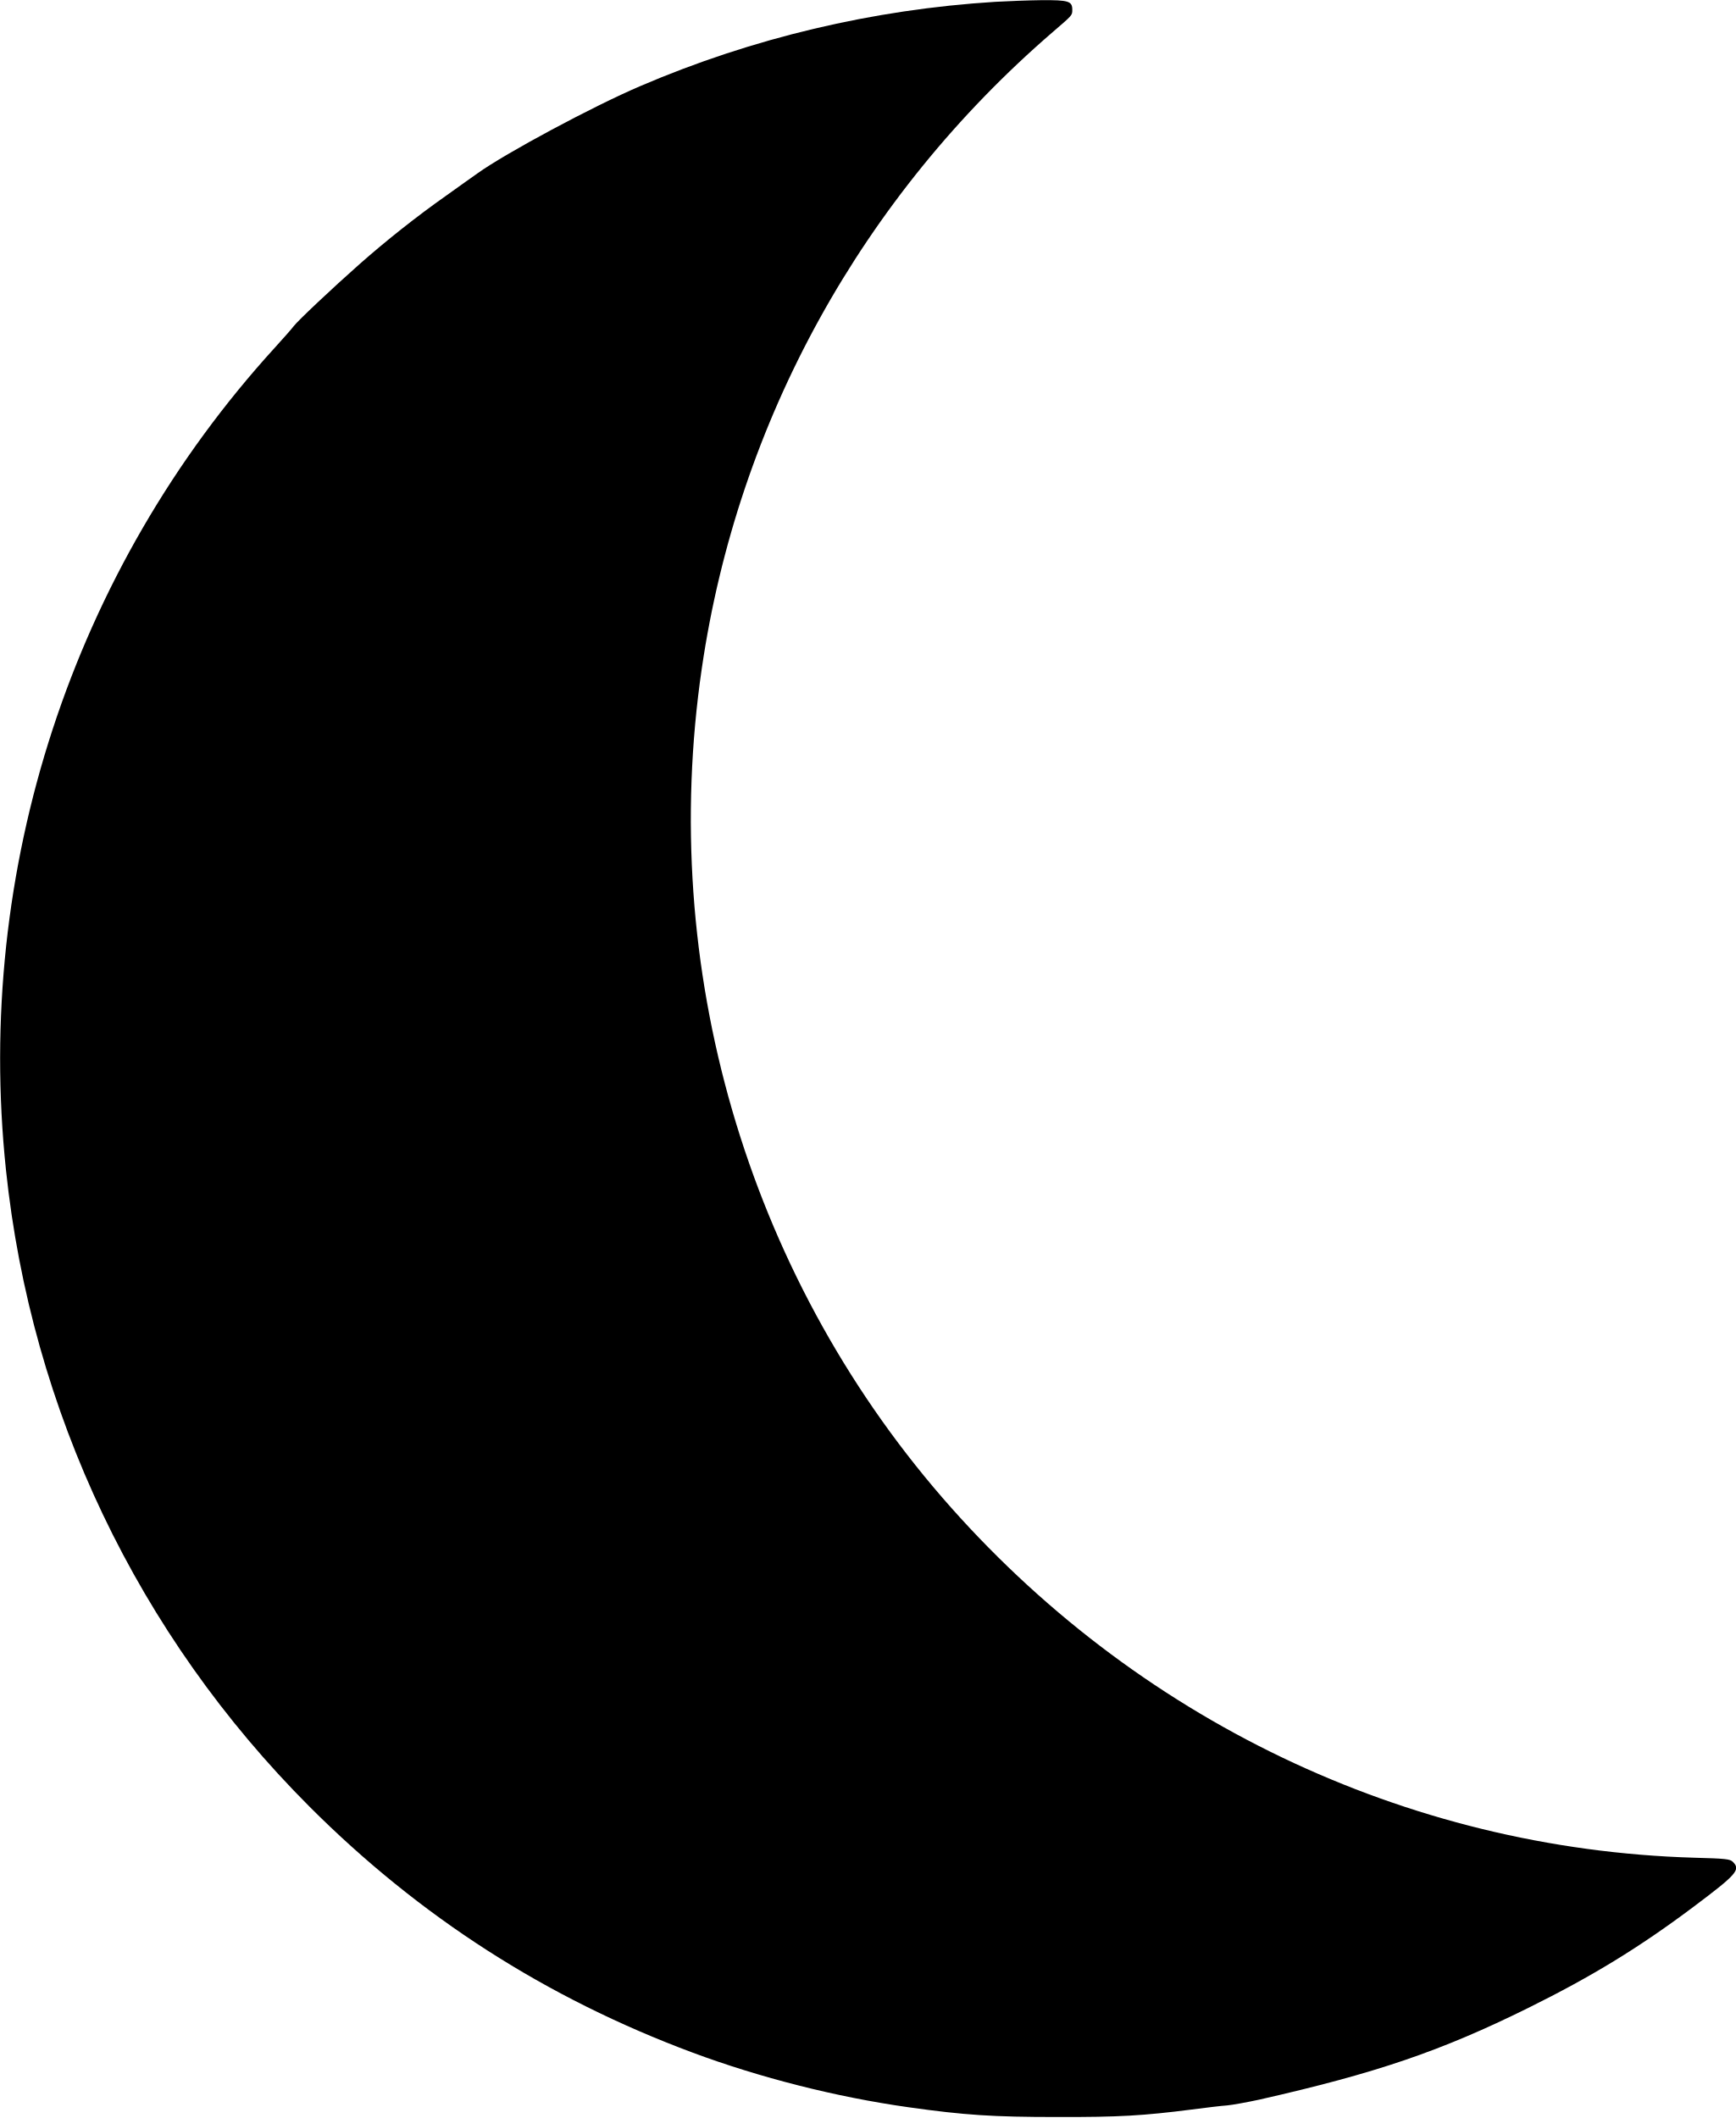
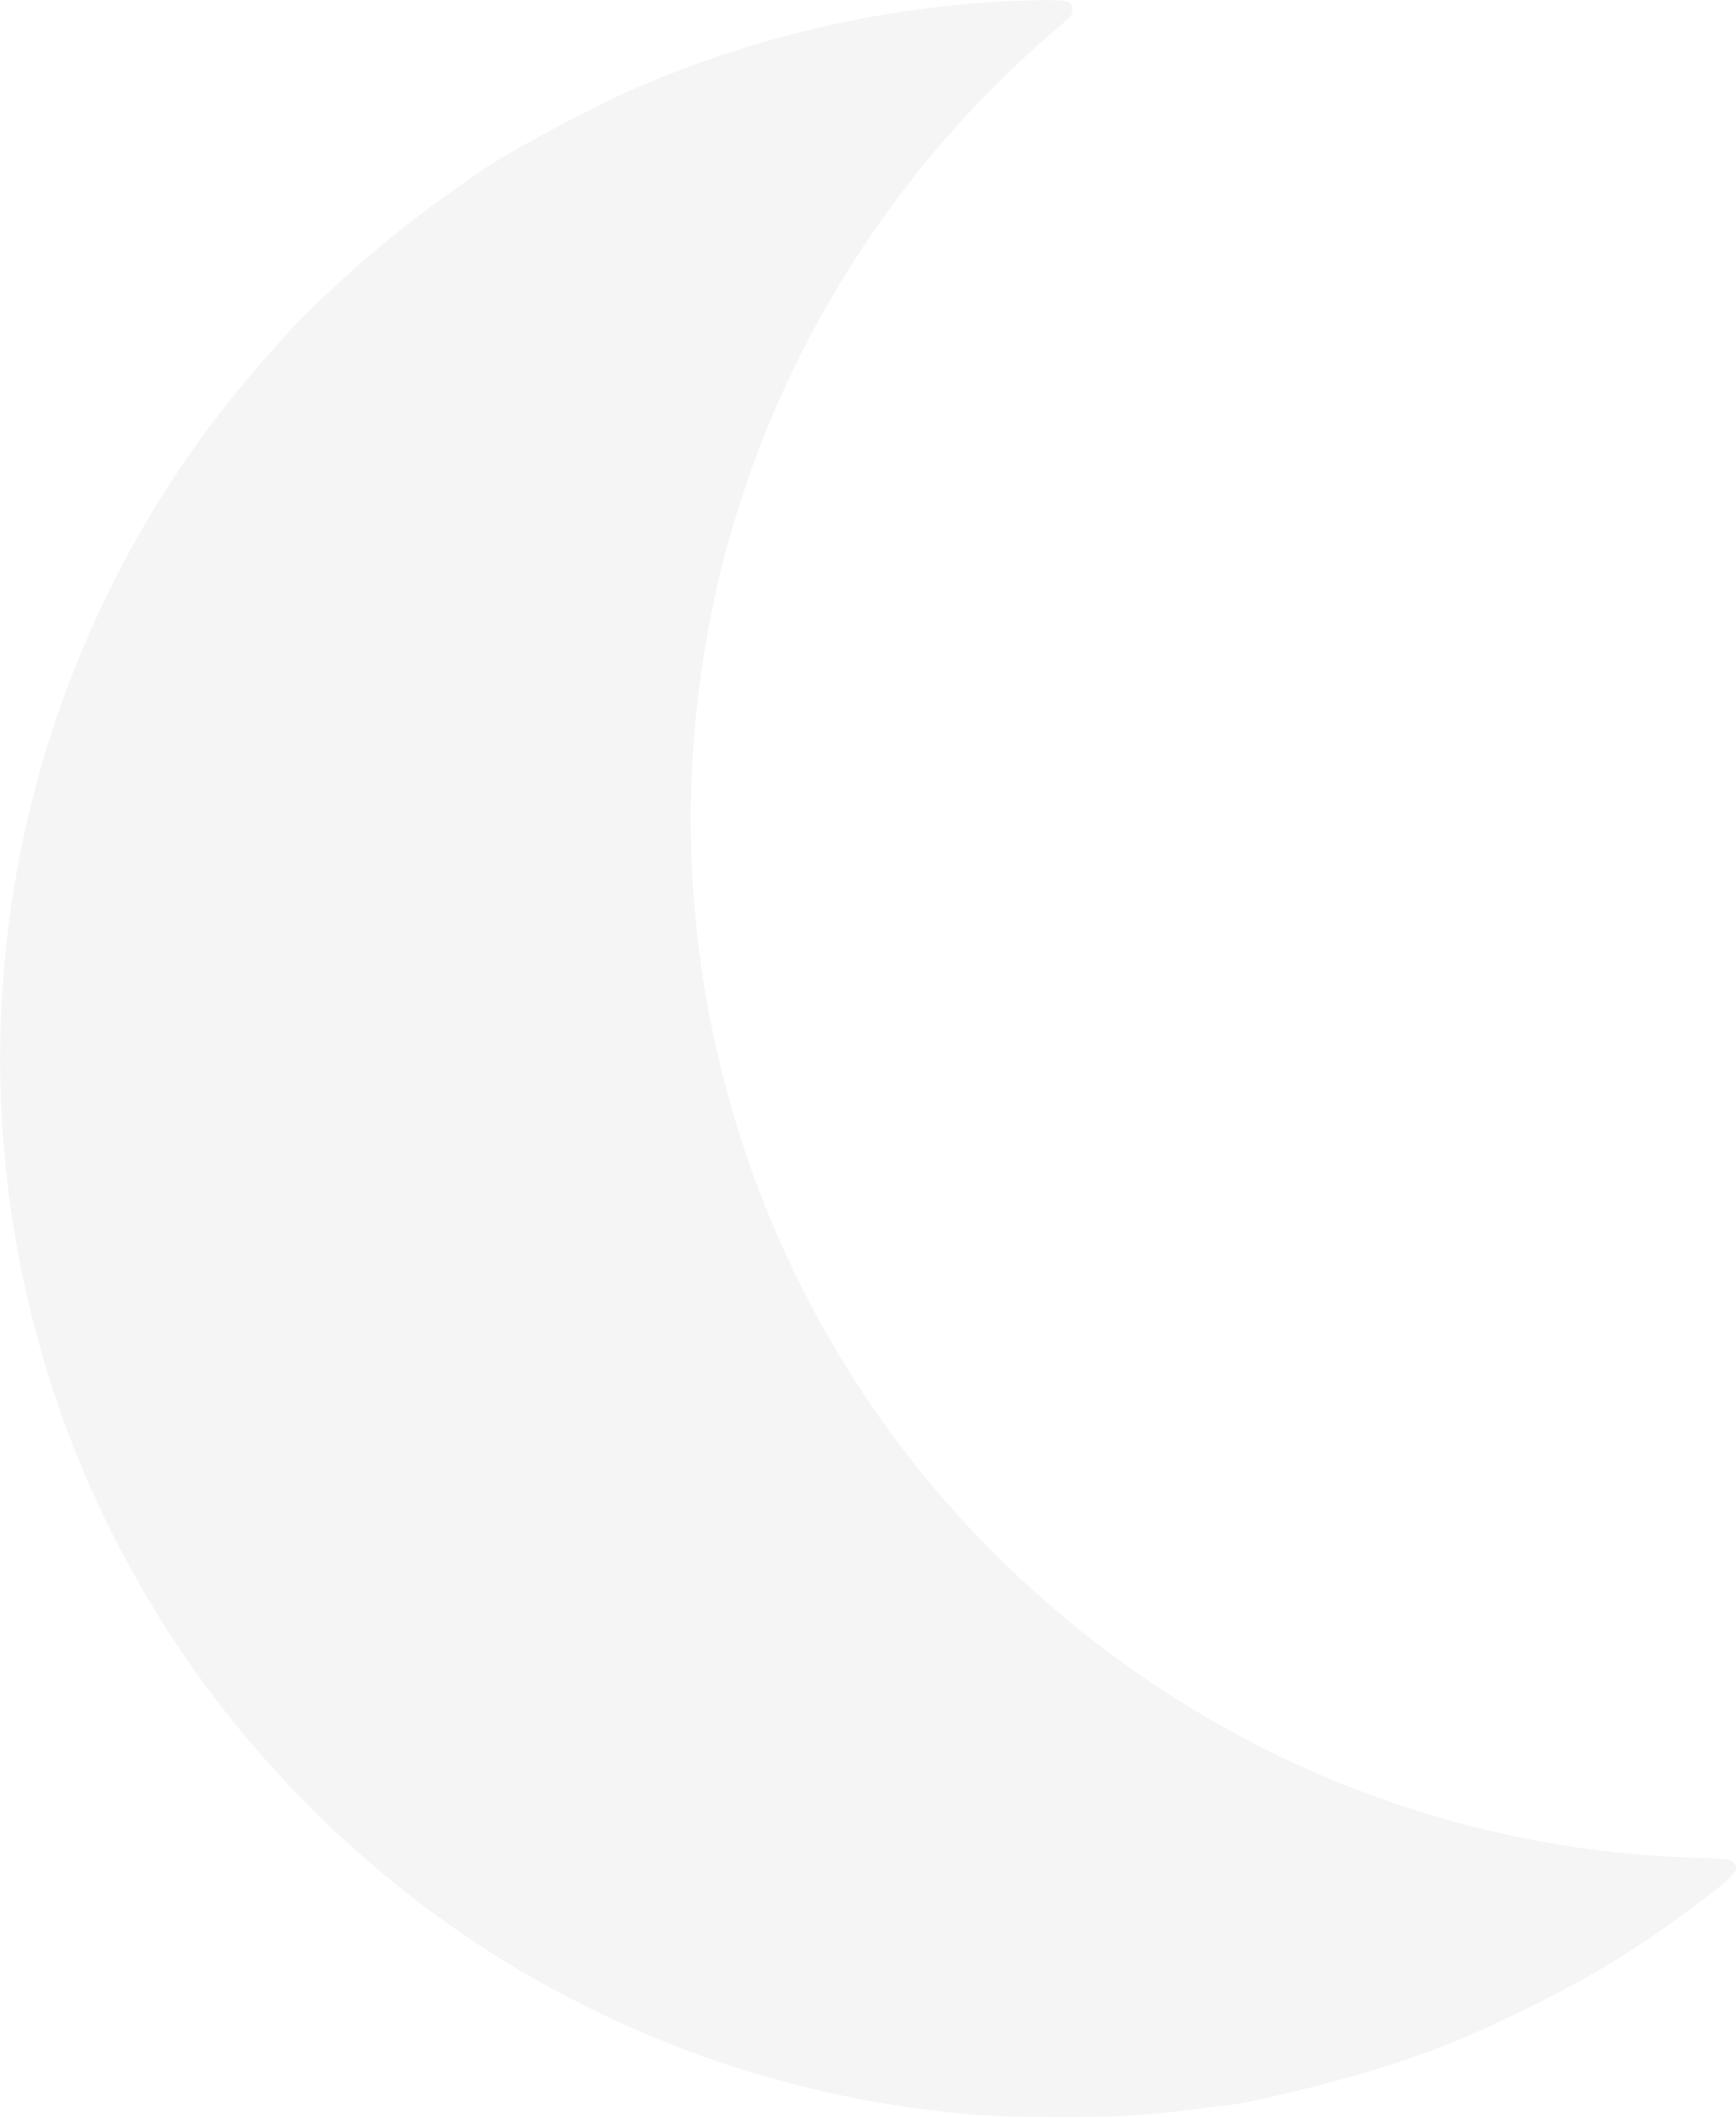
<svg xmlns="http://www.w3.org/2000/svg" version="1.0" width="1049pt" height="1280pt" viewBox="0 0 1049 1280" preserveAspectRatio="xMidYMid meet">
-   <g transform="translate(0,1280) scale(0.1,-0.1)" fill="#000000" stroke="none">
+   <g transform="translate(0,1280) scale(0.1,-0.1)" fill="whitesmoke" stroke="none">
    <path d="M6015 12789 c-740 -46 -1469 -219 -2145 -509 -284 -121 -817 -407 -985 -528 -22 -15 -108 -77 -191 -136 -179 -126 -366 -275 -521 -412 -163 -144 -375 -344 -398 -375 -11 -15 -63 -74 -115 -131 -1223 -1342 -1815 -3153 -1624 -4968 153 -1459 796 -2809 1835 -3849 665 -665 1429 -1156 2315 -1486 406 -151 865 -268 1304 -330 341 -48 510 -59 900 -59 374 -1 519 8 810 45 85 11 182 23 215 25 33 3 121 19 195 35 707 160 1097 293 1625 554 386 191 672 366 1000 612 261 196 285 223 237 271 -17 17 -43 20 -233 25 -1742 51 -3386 839 -4545 2177 -1184 1368 -1717 3206 -1453 5010 218 1494 969 2854 2124 3849 116 100 115 98 115 132 0 52 -22 59 -186 58 -82 -1 -207 -6 -279 -10z" />
  </g>
</svg>
